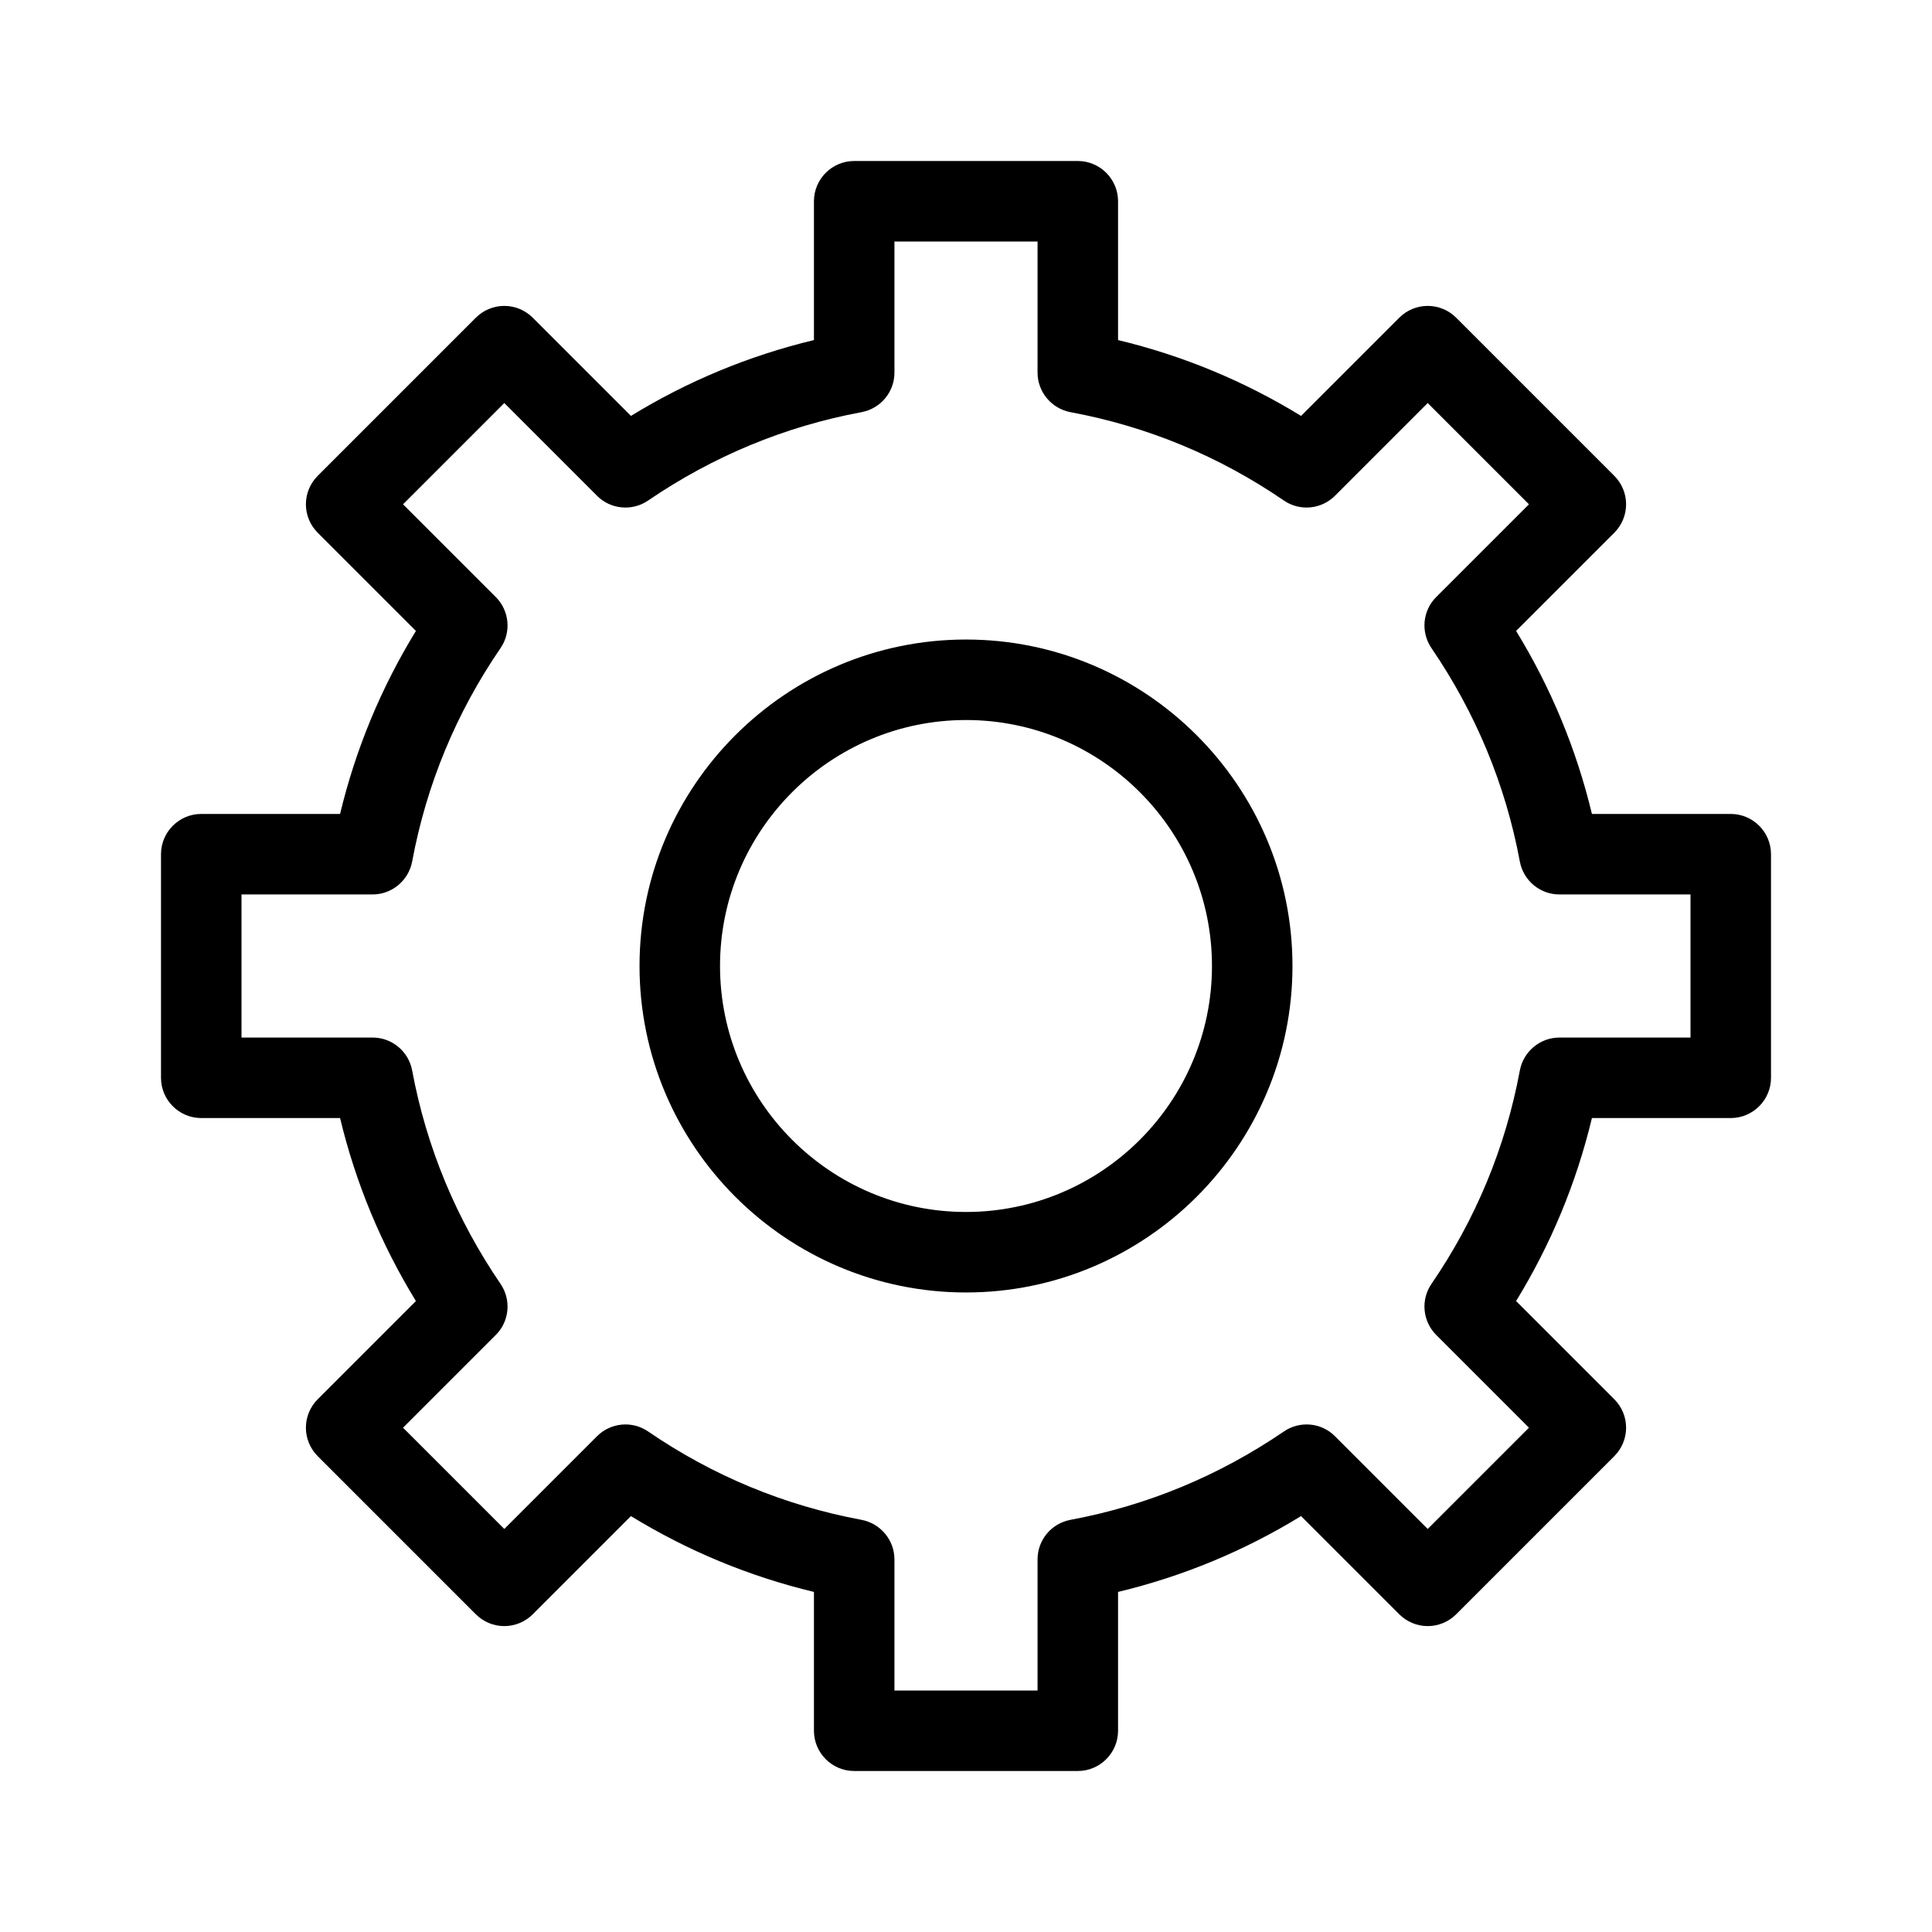
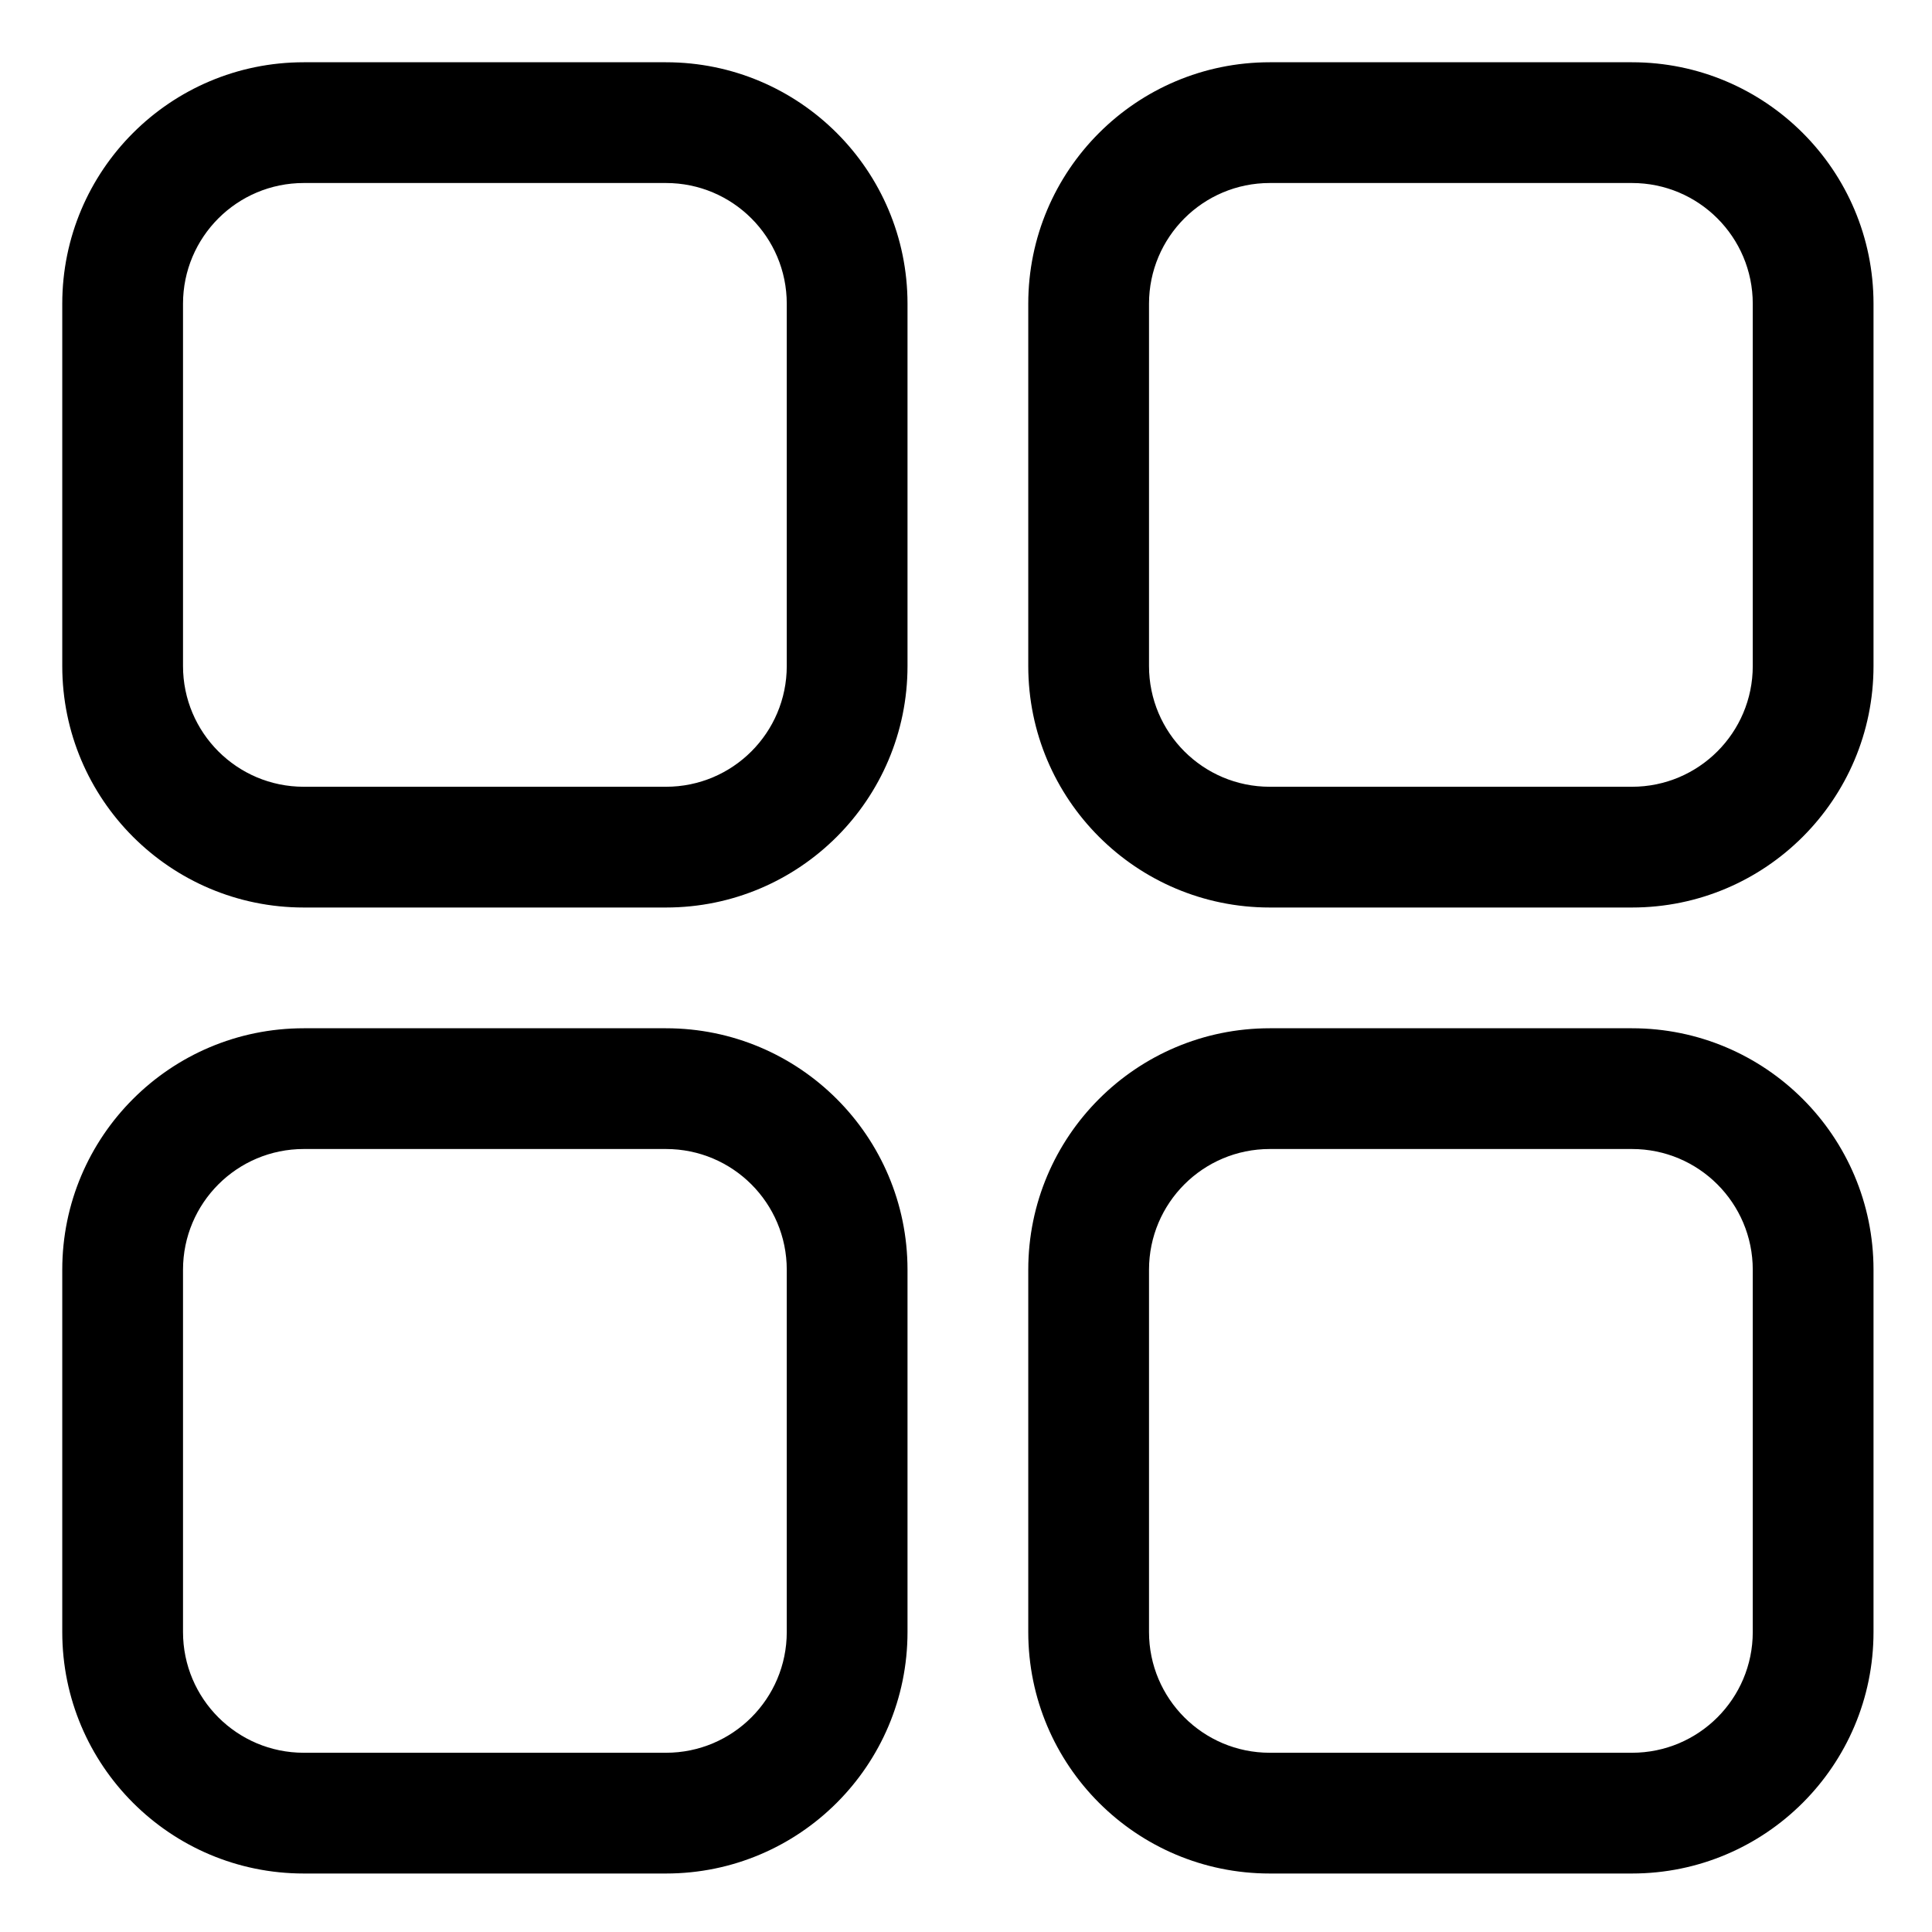
- <svg width="158" height="158" viewBox="0 0 1024 1024">
-   <path d="M512 685.037c-95.384 0-173.037-77.653-173.037-173.037S416.616 338.963 512 338.963 685.037 416.616 685.037 512 607.384 685.037 512 685.037z m0-303.407c-71.87 0-130.37 58.501-130.37 130.37S440.13 642.37 512 642.37 642.37 583.87 642.37 512 583.87 381.63 512 381.63zM571.259 938.667h-118.519c-11.757 0-21.333-9.576-21.333-21.333v-73.576c-34.323-8.249-66.844-21.713-96.996-40.201l-52.053 52.053c-3.982 3.982-9.387 6.258-15.076 6.258s-11.093-2.276-15.076-6.258L168.391 771.793c-3.982-3.982-6.258-9.387-6.258-15.076s2.276-11.093 6.258-15.076l52.053-52.053c-18.489-30.151-31.953-62.673-40.201-96.996h-73.576c-11.757 0-21.333-9.576-21.333-21.333v-118.519c0-11.757 9.576-21.333 21.333-21.333h73.576c8.249-34.323 21.713-66.844 40.201-96.996l-52.053-52.053c-3.982-3.982-6.258-9.387-6.258-15.076s2.276-11.093 6.258-15.076l83.816-83.816c3.982-3.982 9.387-6.258 15.076-6.258s11.093 2.276 15.076 6.258l52.053 52.053c30.151-18.489 62.673-31.953 96.996-40.201v-73.576c0-11.757 9.576-21.333 21.333-21.333h118.519c11.757 0 21.333 9.576 21.333 21.333v73.576c34.323 8.249 66.844 21.713 96.996 40.201l52.053-52.053c3.982-3.982 9.387-6.258 15.076-6.258s11.093 2.276 15.076 6.258l83.816 83.816c3.982 3.982 6.258 9.387 6.258 15.076s-2.276 11.093-6.258 15.076l-52.053 52.053c18.489 30.151 31.953 62.673 40.201 96.996h73.576c11.757 0 21.333 9.576 21.333 21.333v118.519c0 11.757-9.576 21.333-21.333 21.333h-73.576c-8.249 34.323-21.713 66.844-40.201 96.996l52.053 52.053c3.982 3.982 6.258 9.387 6.258 15.076s-2.276 11.093-6.258 15.076L771.793 855.609c-3.982 3.982-9.387 6.258-15.076 6.258s-11.093-2.276-15.076-6.258l-52.053-52.053c-30.151 18.489-62.673 31.953-96.996 40.201v73.576c0 11.757-9.576 21.333-21.333 21.333zM474.074 896h75.852v-69.499c0-10.24 7.301-19.058 17.446-20.954 40.77-7.585 78.791-23.419 113.114-46.839 8.439-5.784 19.911-4.741 27.117 2.56l49.114 49.114 53.665-53.665-49.114-49.114c-7.301-7.301-8.344-18.679-2.56-27.117 23.514-34.323 39.253-72.344 46.839-113.114 1.896-10.05 10.714-17.446 20.954-17.446H896v-75.852h-69.499c-10.24 0-19.058-7.301-20.954-17.446-7.585-40.77-23.419-78.791-46.839-113.114-5.784-8.439-4.741-19.911 2.56-27.117l49.114-49.114-53.665-53.665-49.114 49.114c-7.301 7.301-18.679 8.344-27.117 2.56-34.323-23.514-72.344-39.253-113.114-46.839-10.05-1.896-17.446-10.714-17.446-20.954V128h-75.852v69.499c0 10.24-7.301 19.058-17.446 20.954-40.77 7.585-78.791 23.419-113.114 46.839-8.439 5.784-19.911 4.741-27.117-2.56l-49.114-49.114-53.665 53.665 49.114 49.114c7.301 7.301 8.344 18.679 2.56 27.117-23.514 34.323-39.253 72.344-46.839 113.114-1.896 10.05-10.714 17.446-20.954 17.446H128v75.852h69.499c10.24 0 19.058 7.301 20.954 17.446 7.585 40.77 23.419 78.791 46.839 113.114 5.784 8.439 4.741 19.911-2.56 27.117l-49.114 49.114 53.665 53.665 49.114-49.114c7.301-7.301 18.679-8.344 27.117-2.56 34.323 23.514 72.344 39.253 113.114 46.839 10.05 1.896 17.446 10.714 17.446 20.954V896z" />
+ <svg viewBox="0 0 1024 1024">
+   <path d="M161 97c-35.346 0-64 28.654-64 64v192c0 35.346 28.654 64 64 64h192c35.346 0 64-28.654 64-64V161c0-35.346-28.654-64-64-64H161z m0-64h192c70.692 0 128 57.308 128 128v192c0 70.692-57.308 128-128 128H161c-70.692 0-128-57.308-128-128V161C33 90.308 90.308 33 161 33z m0 576c-35.346 0-64 28.654-64 64v192c0 35.346 28.654 64 64 64h192c35.346 0 64-28.654 64-64V673c0-35.346-28.654-64-64-64H161z m0-64h192c70.692 0 128 57.308 128 128v192c0 70.692-57.308 128-128 128H161c-70.692 0-128-57.308-128-128V673c0-70.692 57.308-128 128-128zM673 97c-35.346 0-64 28.654-64 64v192c0 35.346 28.654 64 64 64h192c35.346 0 64-28.654 64-64V161c0-35.346-28.654-64-64-64H673z m0-64h192c70.692 0 128 57.308 128 128v192c0 70.692-57.308 128-128 128H673c-70.692 0-128-57.308-128-128V161c0-70.692 57.308-128 128-128z m0 576c-35.346 0-64 28.654-64 64v192c0 35.346 28.654 64 64 64h192c35.346 0 64-28.654 64-64V673c0-35.346-28.654-64-64-64H673z m0-64h192c70.692 0 128 57.308 128 128v192c0 70.692-57.308 128-128 128H673c-70.692 0-128-57.308-128-128V673c0-70.692 57.308-128 128-128z" p-id="16125" />
</svg>
